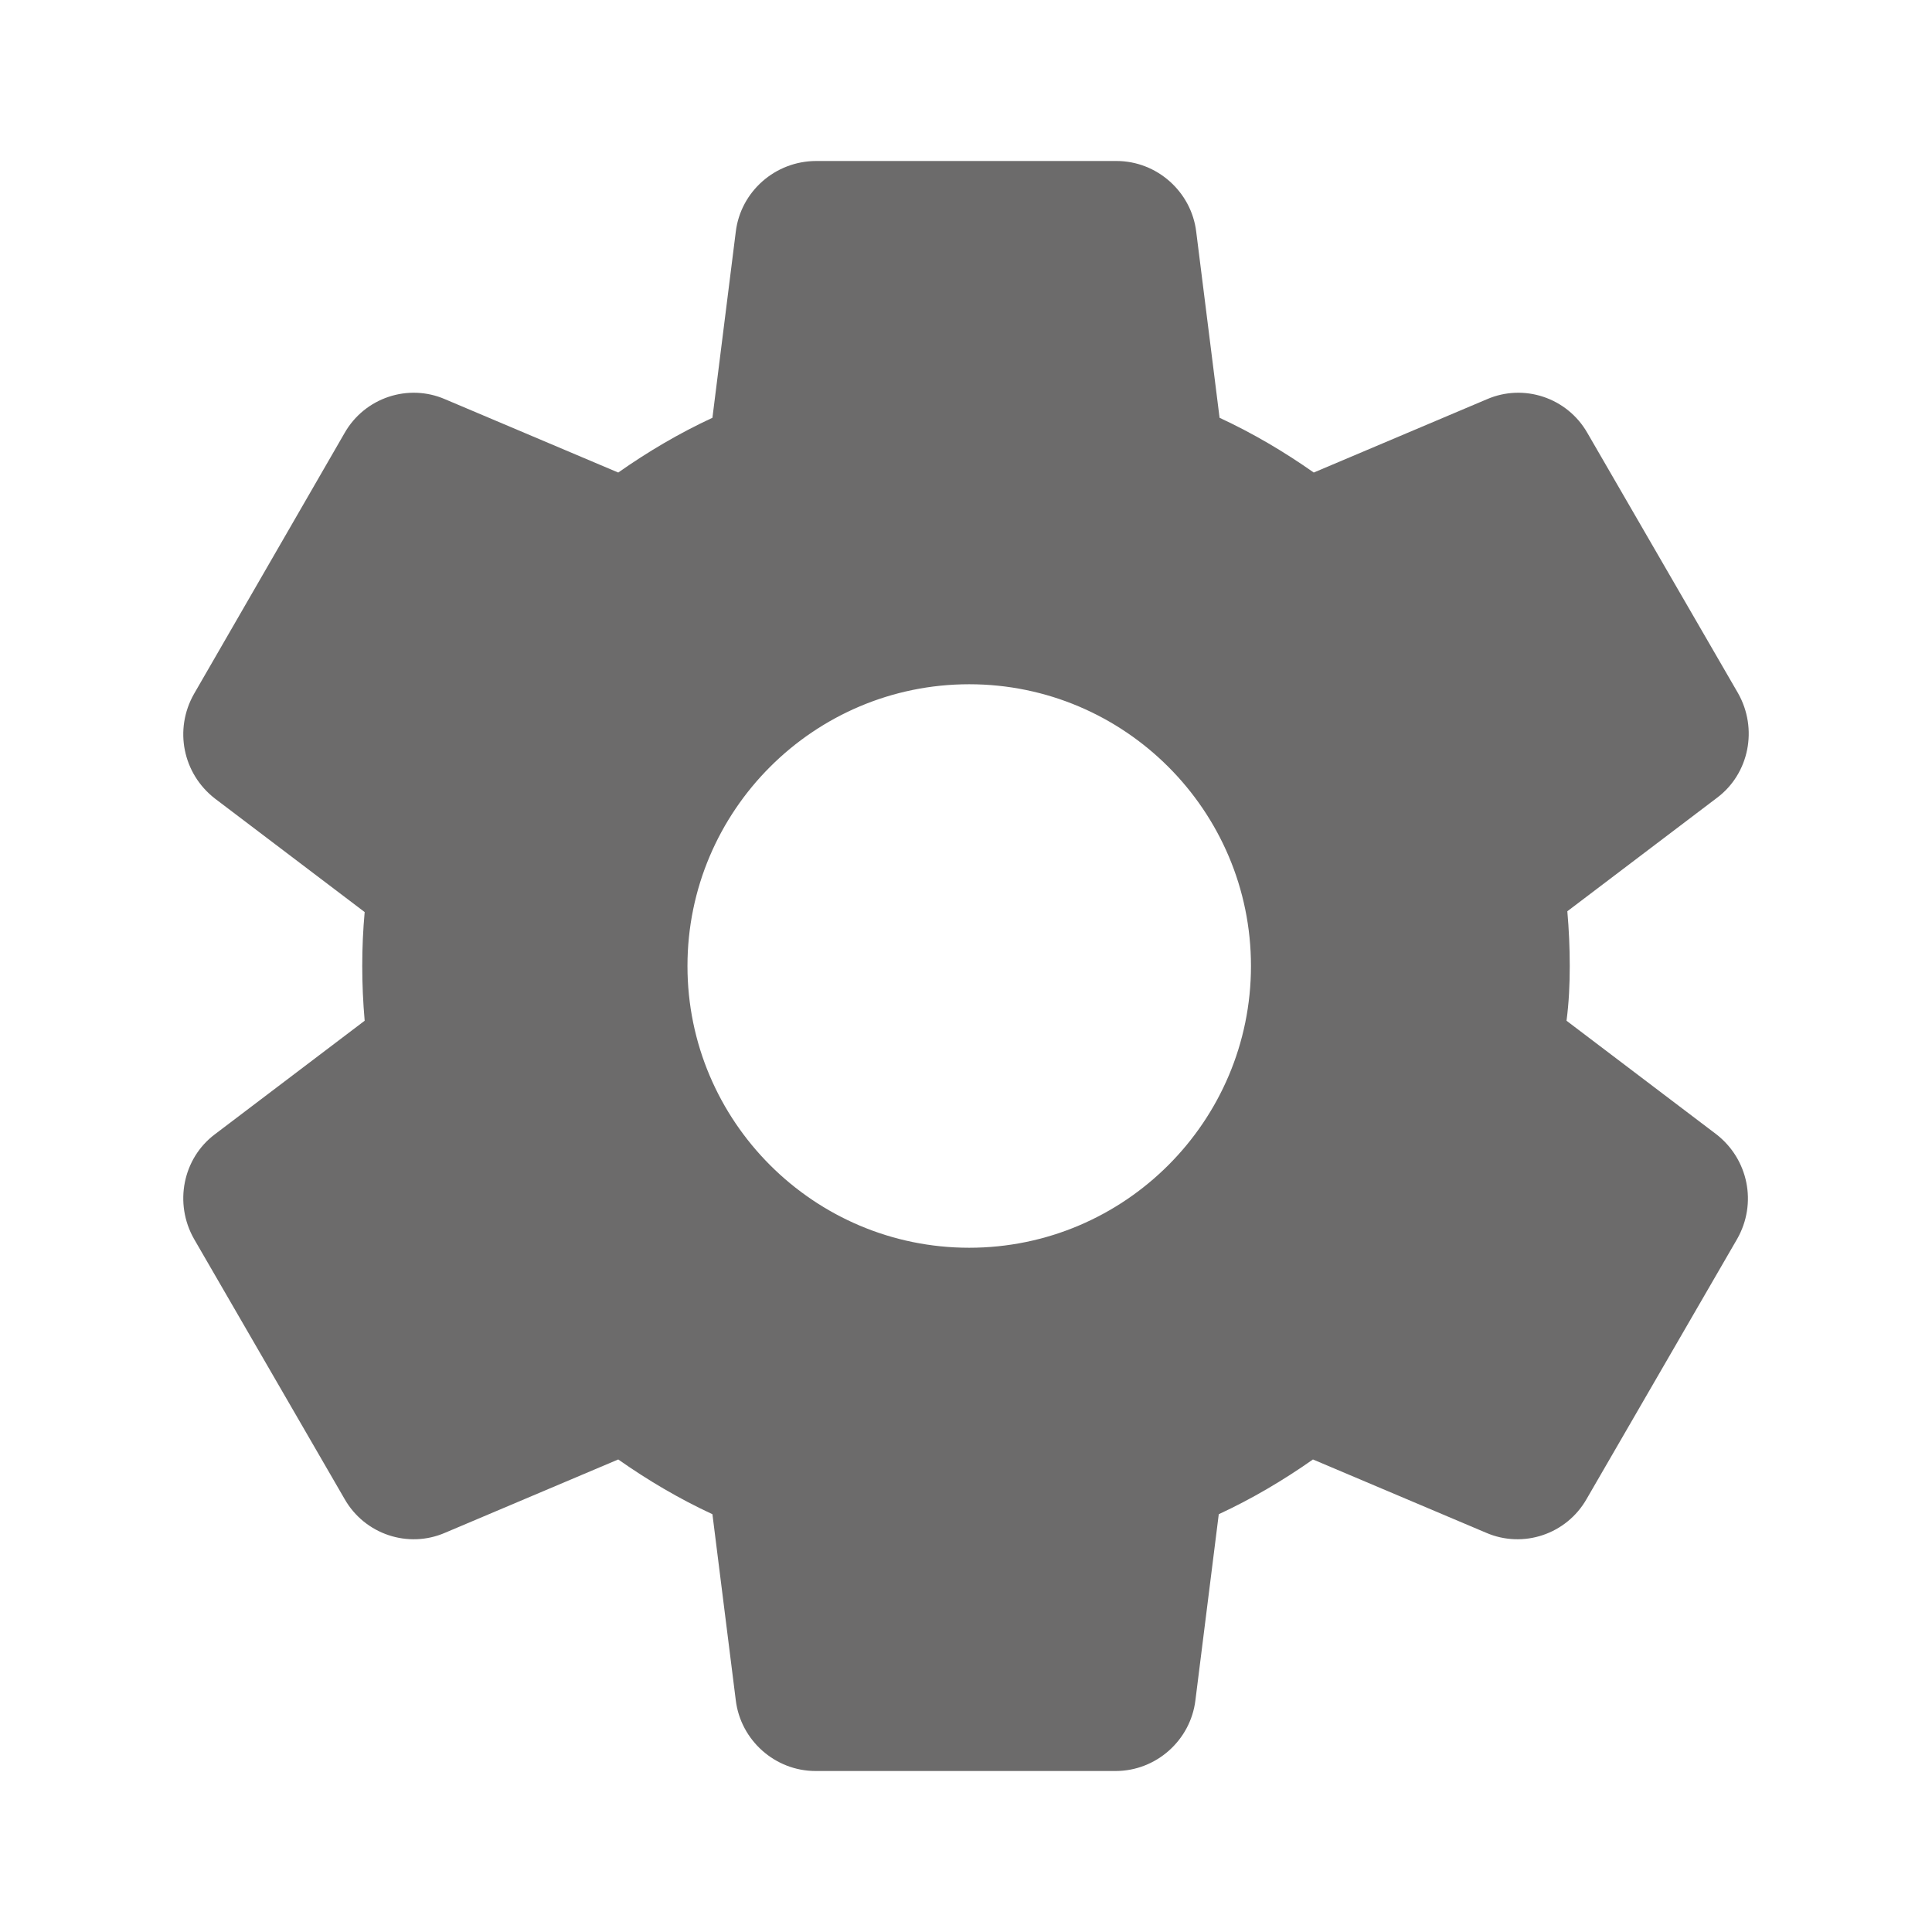
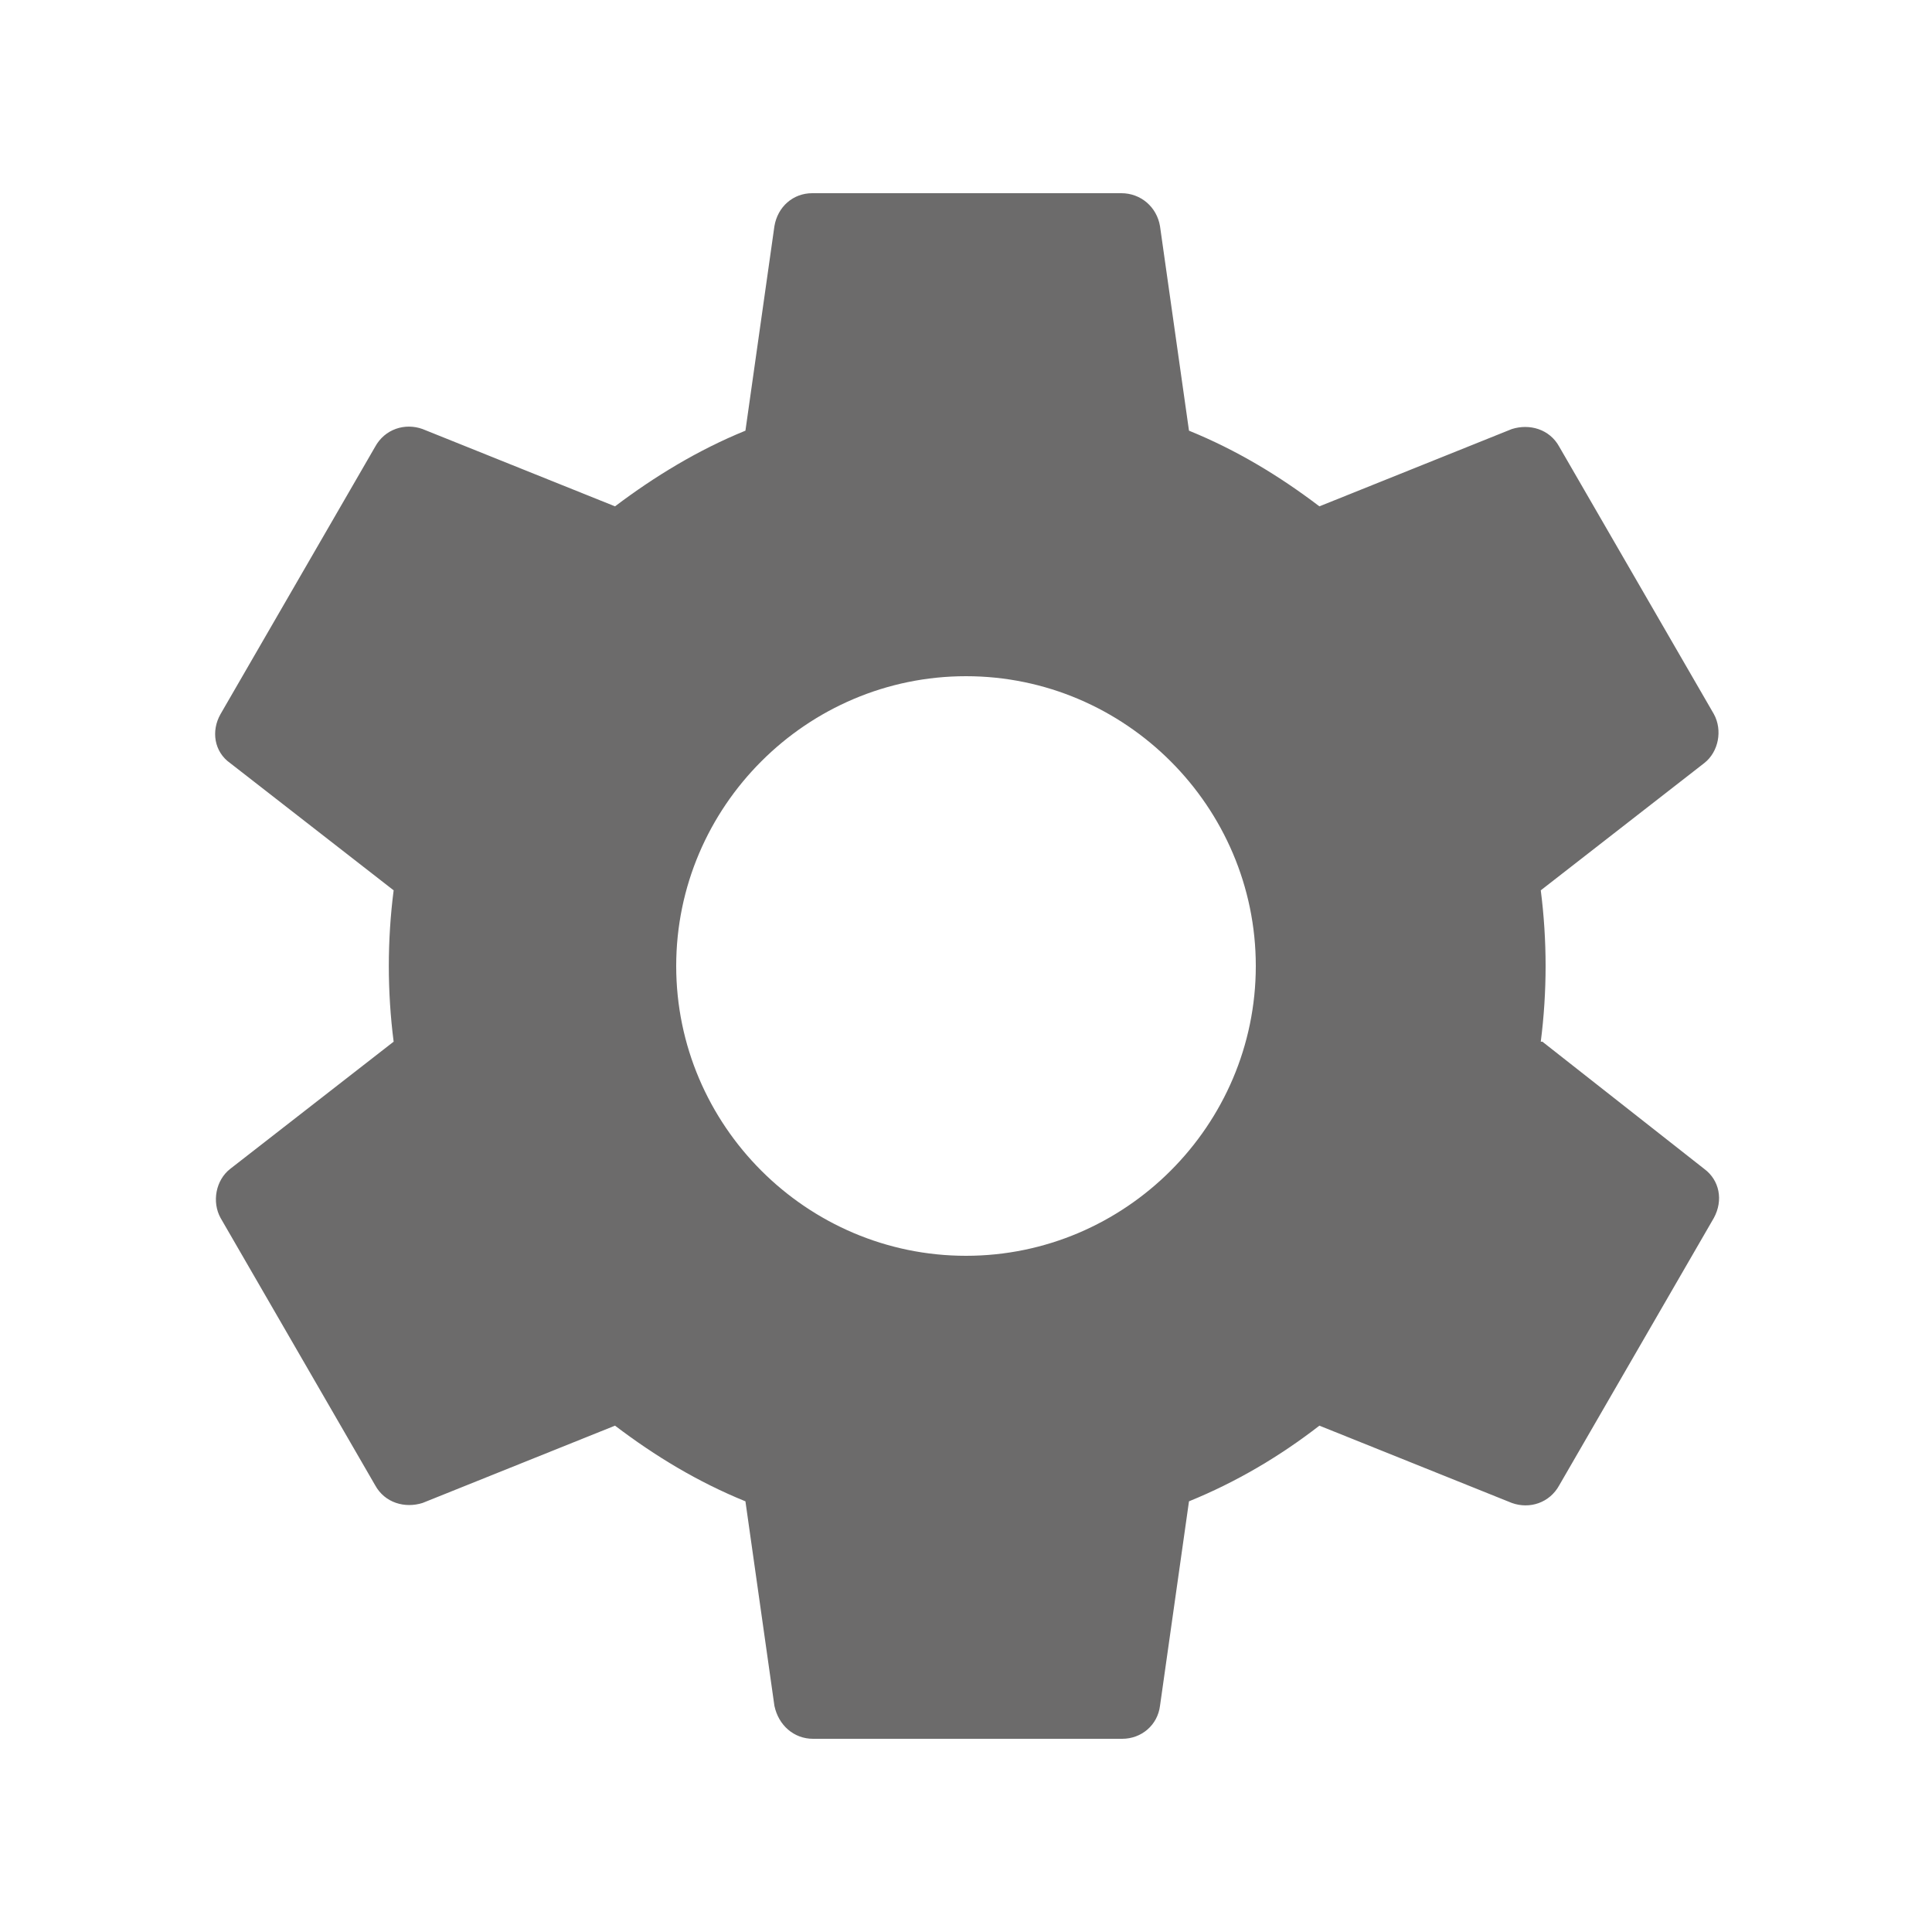
- <svg xmlns="http://www.w3.org/2000/svg" class="MuiSvgIcon-root MuiSvgIcon-fontSizeMedium mui-style-vubbuv" focusable="false" aria-hidden="true" viewBox="0 0 24 24" data-testid="SettingsRoundedIcon" data-sentry-element="Icon" data-sentry-source-file="AppDrawerTab.tsx" width="24" height="24">
-   <path d="M19.5 12c0-.23-.01-.45-.03-.68l1.86-1.41c.4-.3.51-.86.26-1.3l-1.87-3.23c-.25-.44-.79-.62-1.25-.42l-2.15.91c-.37-.26-.76-.49-1.17-.68l-.29-2.31c-.06-.5-.49-.88-.99-.88h-3.73c-.51 0-.94.38-1 .88l-.29 2.31c-.41.19-.8.42-1.17.68l-2.15-.91c-.46-.2-1-.02-1.25.42L2.41 8.62c-.25.44-.14.99.26 1.3l1.86 1.41c-.02.22-.03.44-.03.67s.01.45.03.68l-1.86 1.41c-.4.3-.51.86-.26 1.3l1.87 3.23c.25.44.79.62 1.25.42l2.15-.91c.37.26.76.49 1.17.68l.29 2.31c.06.5.49.88.99.88h3.73c.5 0 .93-.38.99-.88l.29-2.31c.41-.19.8-.42 1.17-.68l2.15.91c.46.2 1 .02 1.25-.42l1.87-3.23c.25-.44.14-.99-.26-1.3l-1.86-1.41c.03-.23.04-.45.04-.68m-7.46 3.5c-1.93 0-3.5-1.57-3.5-3.5s1.57-3.5 3.5-3.5 3.5 1.57 3.5 3.5-1.57 3.5-3.5 3.5" fill="#6C6B6B" />
+ <svg xmlns="http://www.w3.org/2000/svg" width="24" height="24" viewBox="0 0 24 24" fill="none">
+   <path fill="#6C6B6B" d="M19.14 12.94c.04-.31.06-.63.06-.94 0-.31-.02-.63-.06-.94l2.03-1.58c.18-.14.23-.41.12-.61l-1.92-3.32c-.12-.22-.37-.29-.59-.22l-2.39.96c-.5-.38-1.03-.7-1.62-.94l-.36-2.54c-.04-.24-.24-.41-.48-.41h-3.84c-.24 0-.43.17-.47.41l-.36 2.54c-.59.24-1.13.57-1.62.94l-2.39-.96c-.22-.08-.47 0-.59.22L2.74 8.87c-.12.21-.08.47.12.61l2.03 1.58c-.04.31-.06.63-.06.94s.02.63.06.94l-2.03 1.58c-.18.14-.23.41-.12.61l1.92 3.32c.12.22.37.29.59.22l2.39-.96c.5.38 1.03.7 1.62.94l.36 2.54c.05.24.24.41.48.41h3.84c.24 0 .44-.17.47-.41l.36-2.54c.59-.24 1.13-.56 1.62-.94l2.39.96c.22.08.47 0 .59-.22l1.92-3.32c.12-.22.07-.47-.12-.61l-2.01-1.58zM12 15.6c-1.98 0-3.6-1.62-3.6-3.6s1.62-3.6 3.6-3.6 3.6 1.62 3.6 3.6-1.62 3.6-3.6 3.6z" />
</svg>
